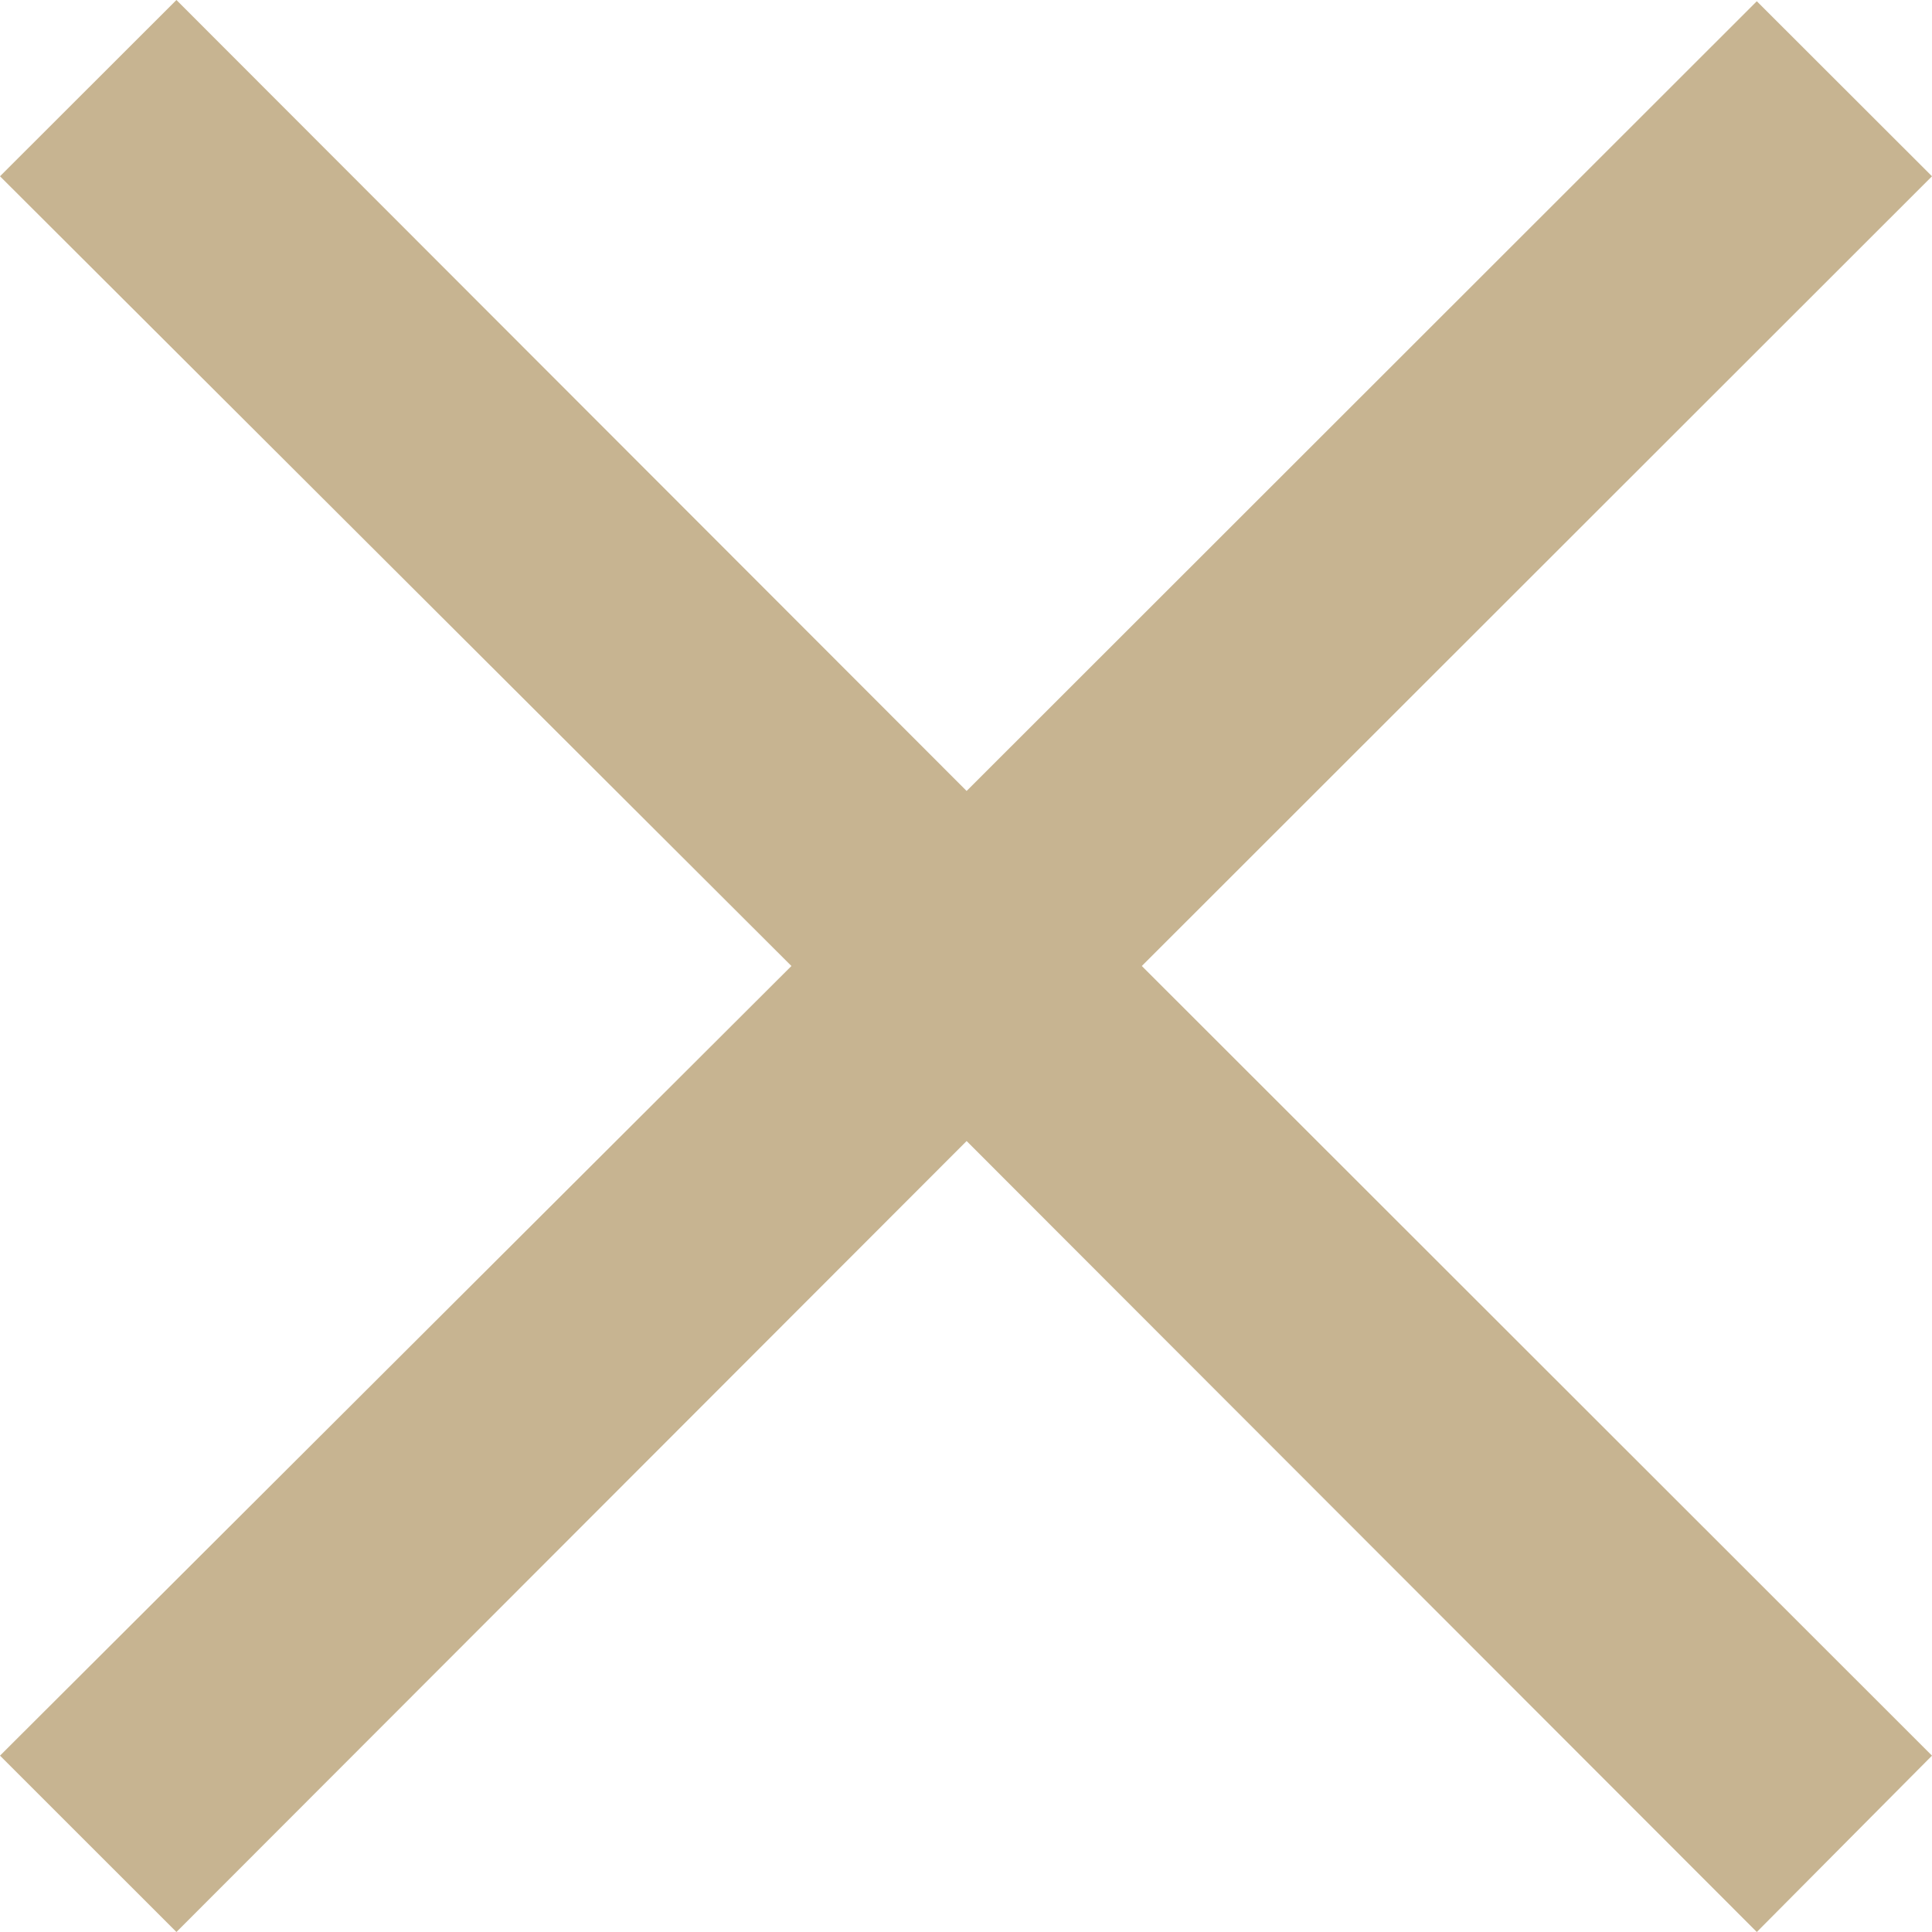
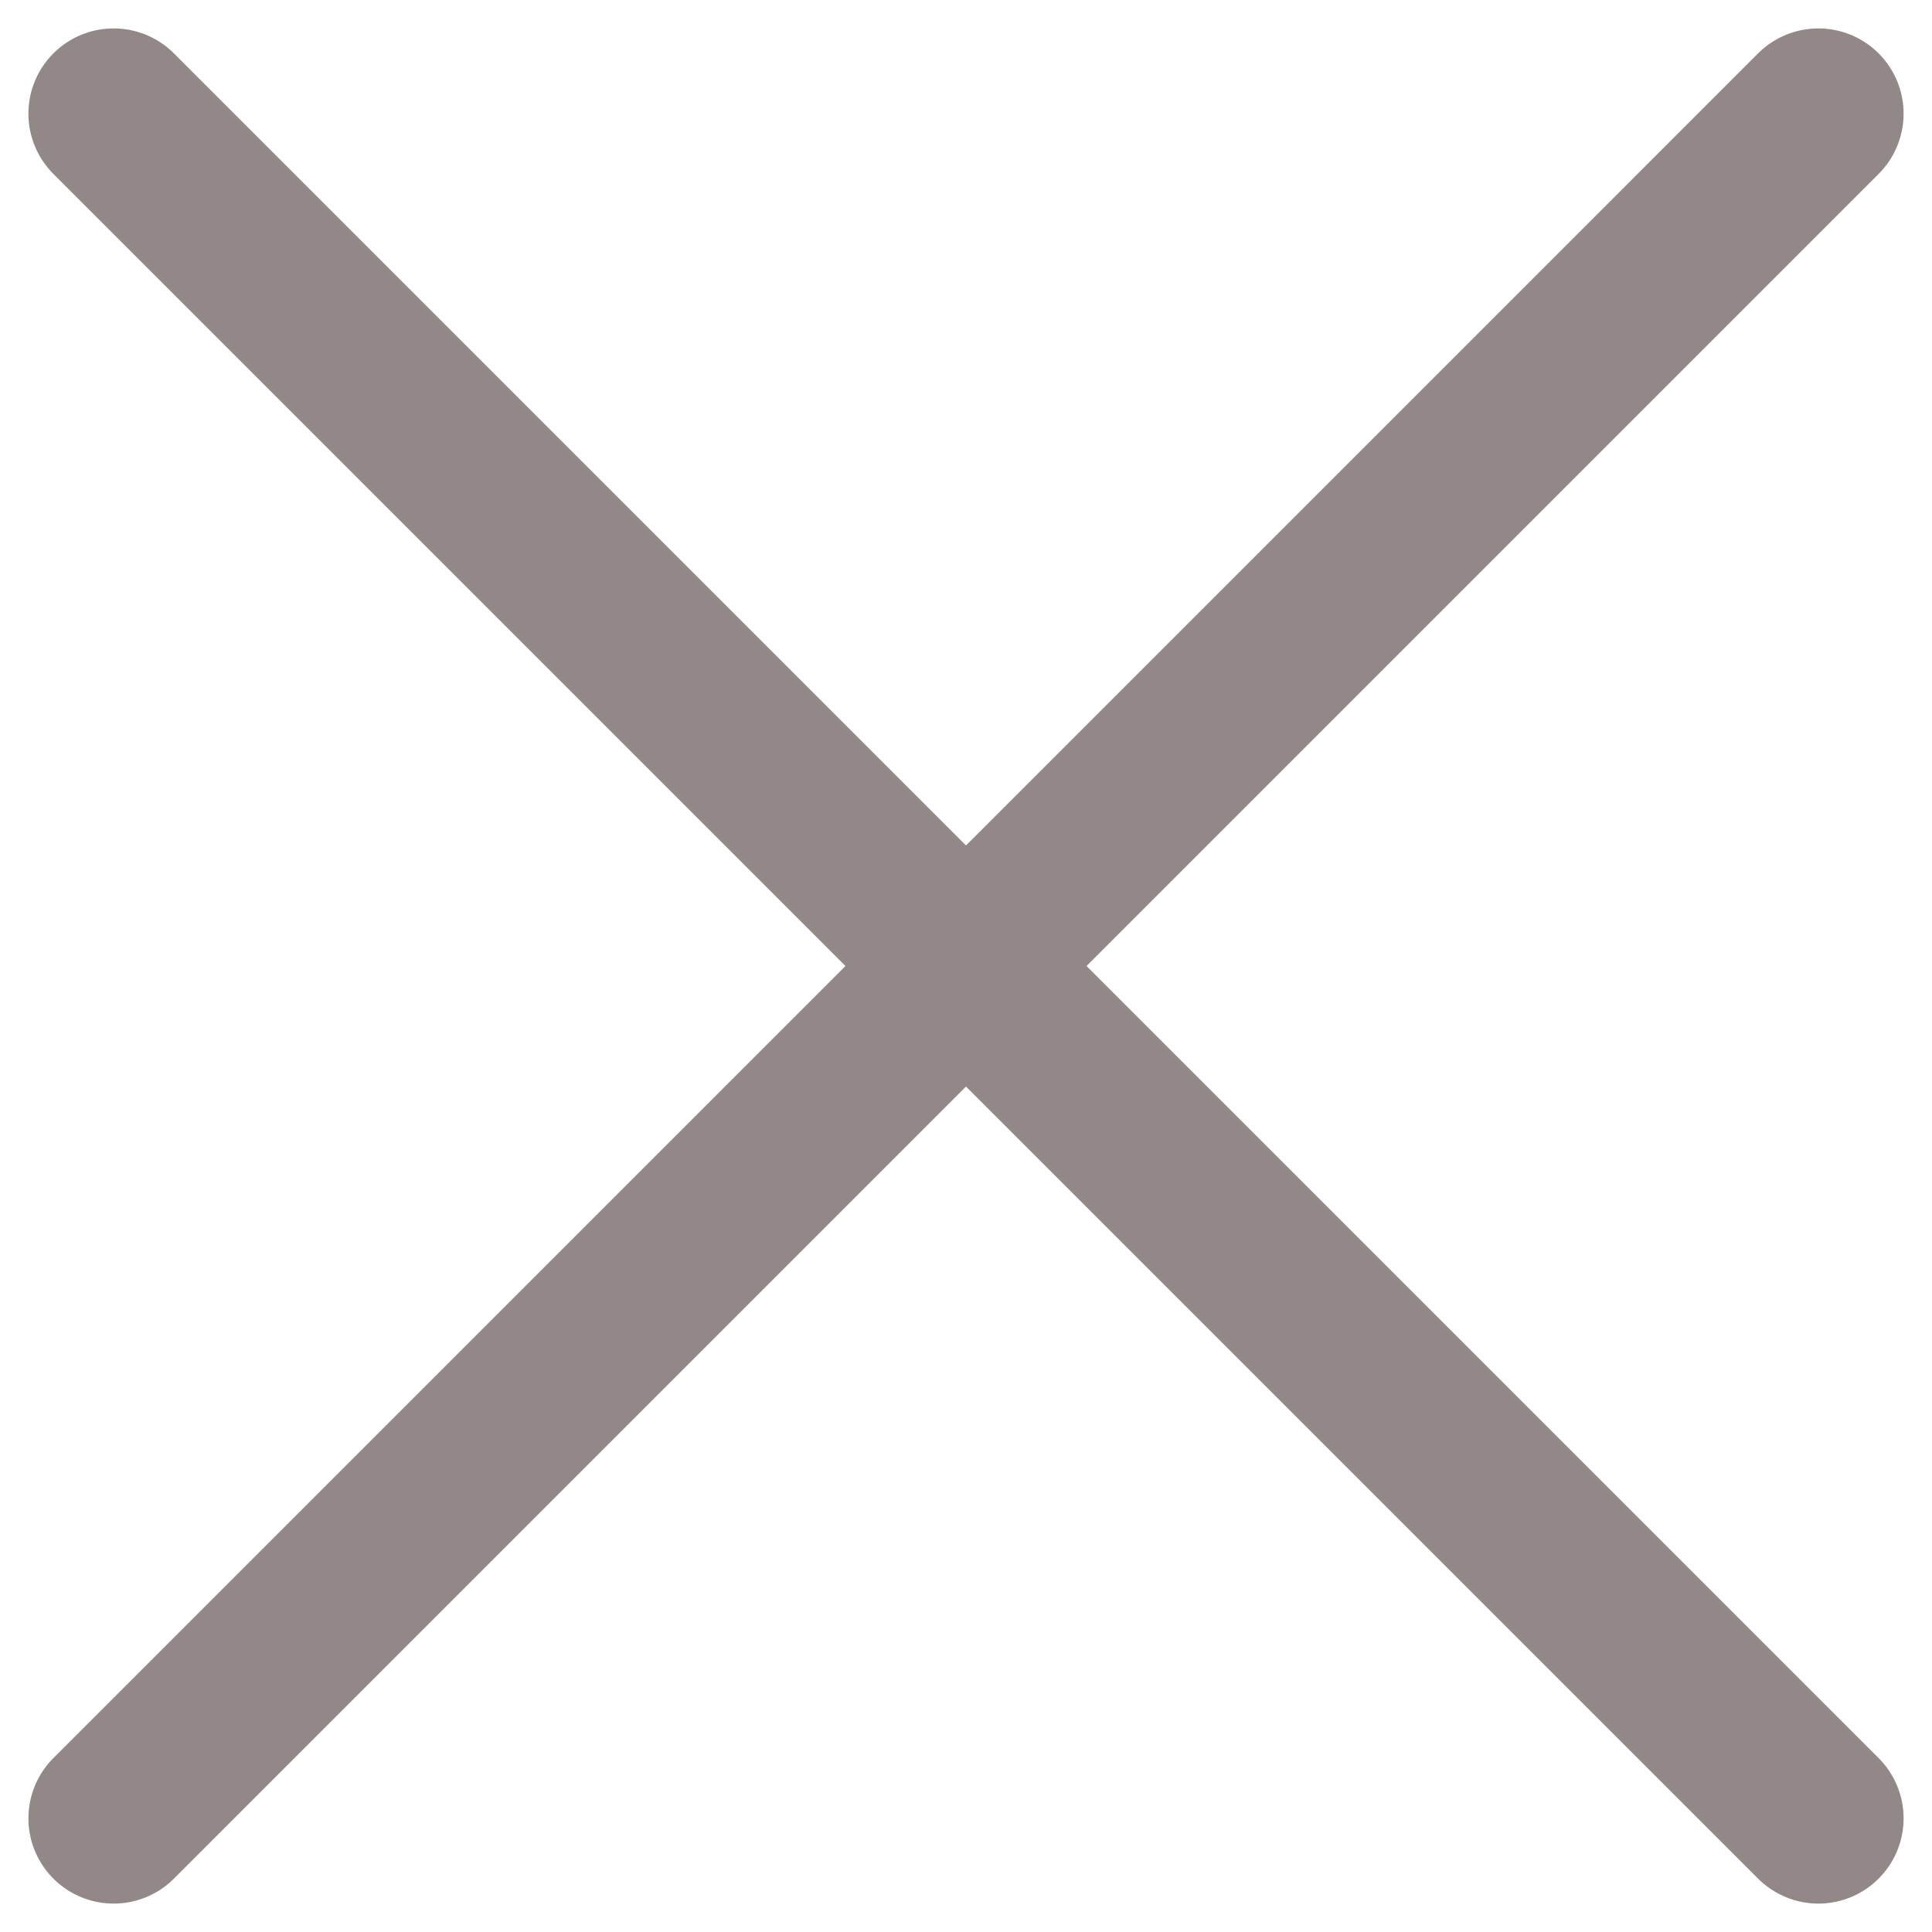
- <svg xmlns="http://www.w3.org/2000/svg" width="25" height="25" viewBox="0 0 25 25" fill="none">
-   <path d="M22.733 25L12.508 14.765L2.283 25L0 22.718L10.241 12.5L0 2.281L2.283 0L12.508 10.235L22.733 0.016L25 2.281L14.775 12.5L25 22.718L22.733 25Z" fill="#C7B491" />
+ <svg xmlns="http://www.w3.org/2000/svg" width="17" height="17" viewBox="0 0 17 17" fill="none">
+   <path d="M16 16L1 1M16 1L1 16" stroke="#928888" stroke-width="1.5" stroke-linecap="round" stroke-linejoin="round" />
</svg>
